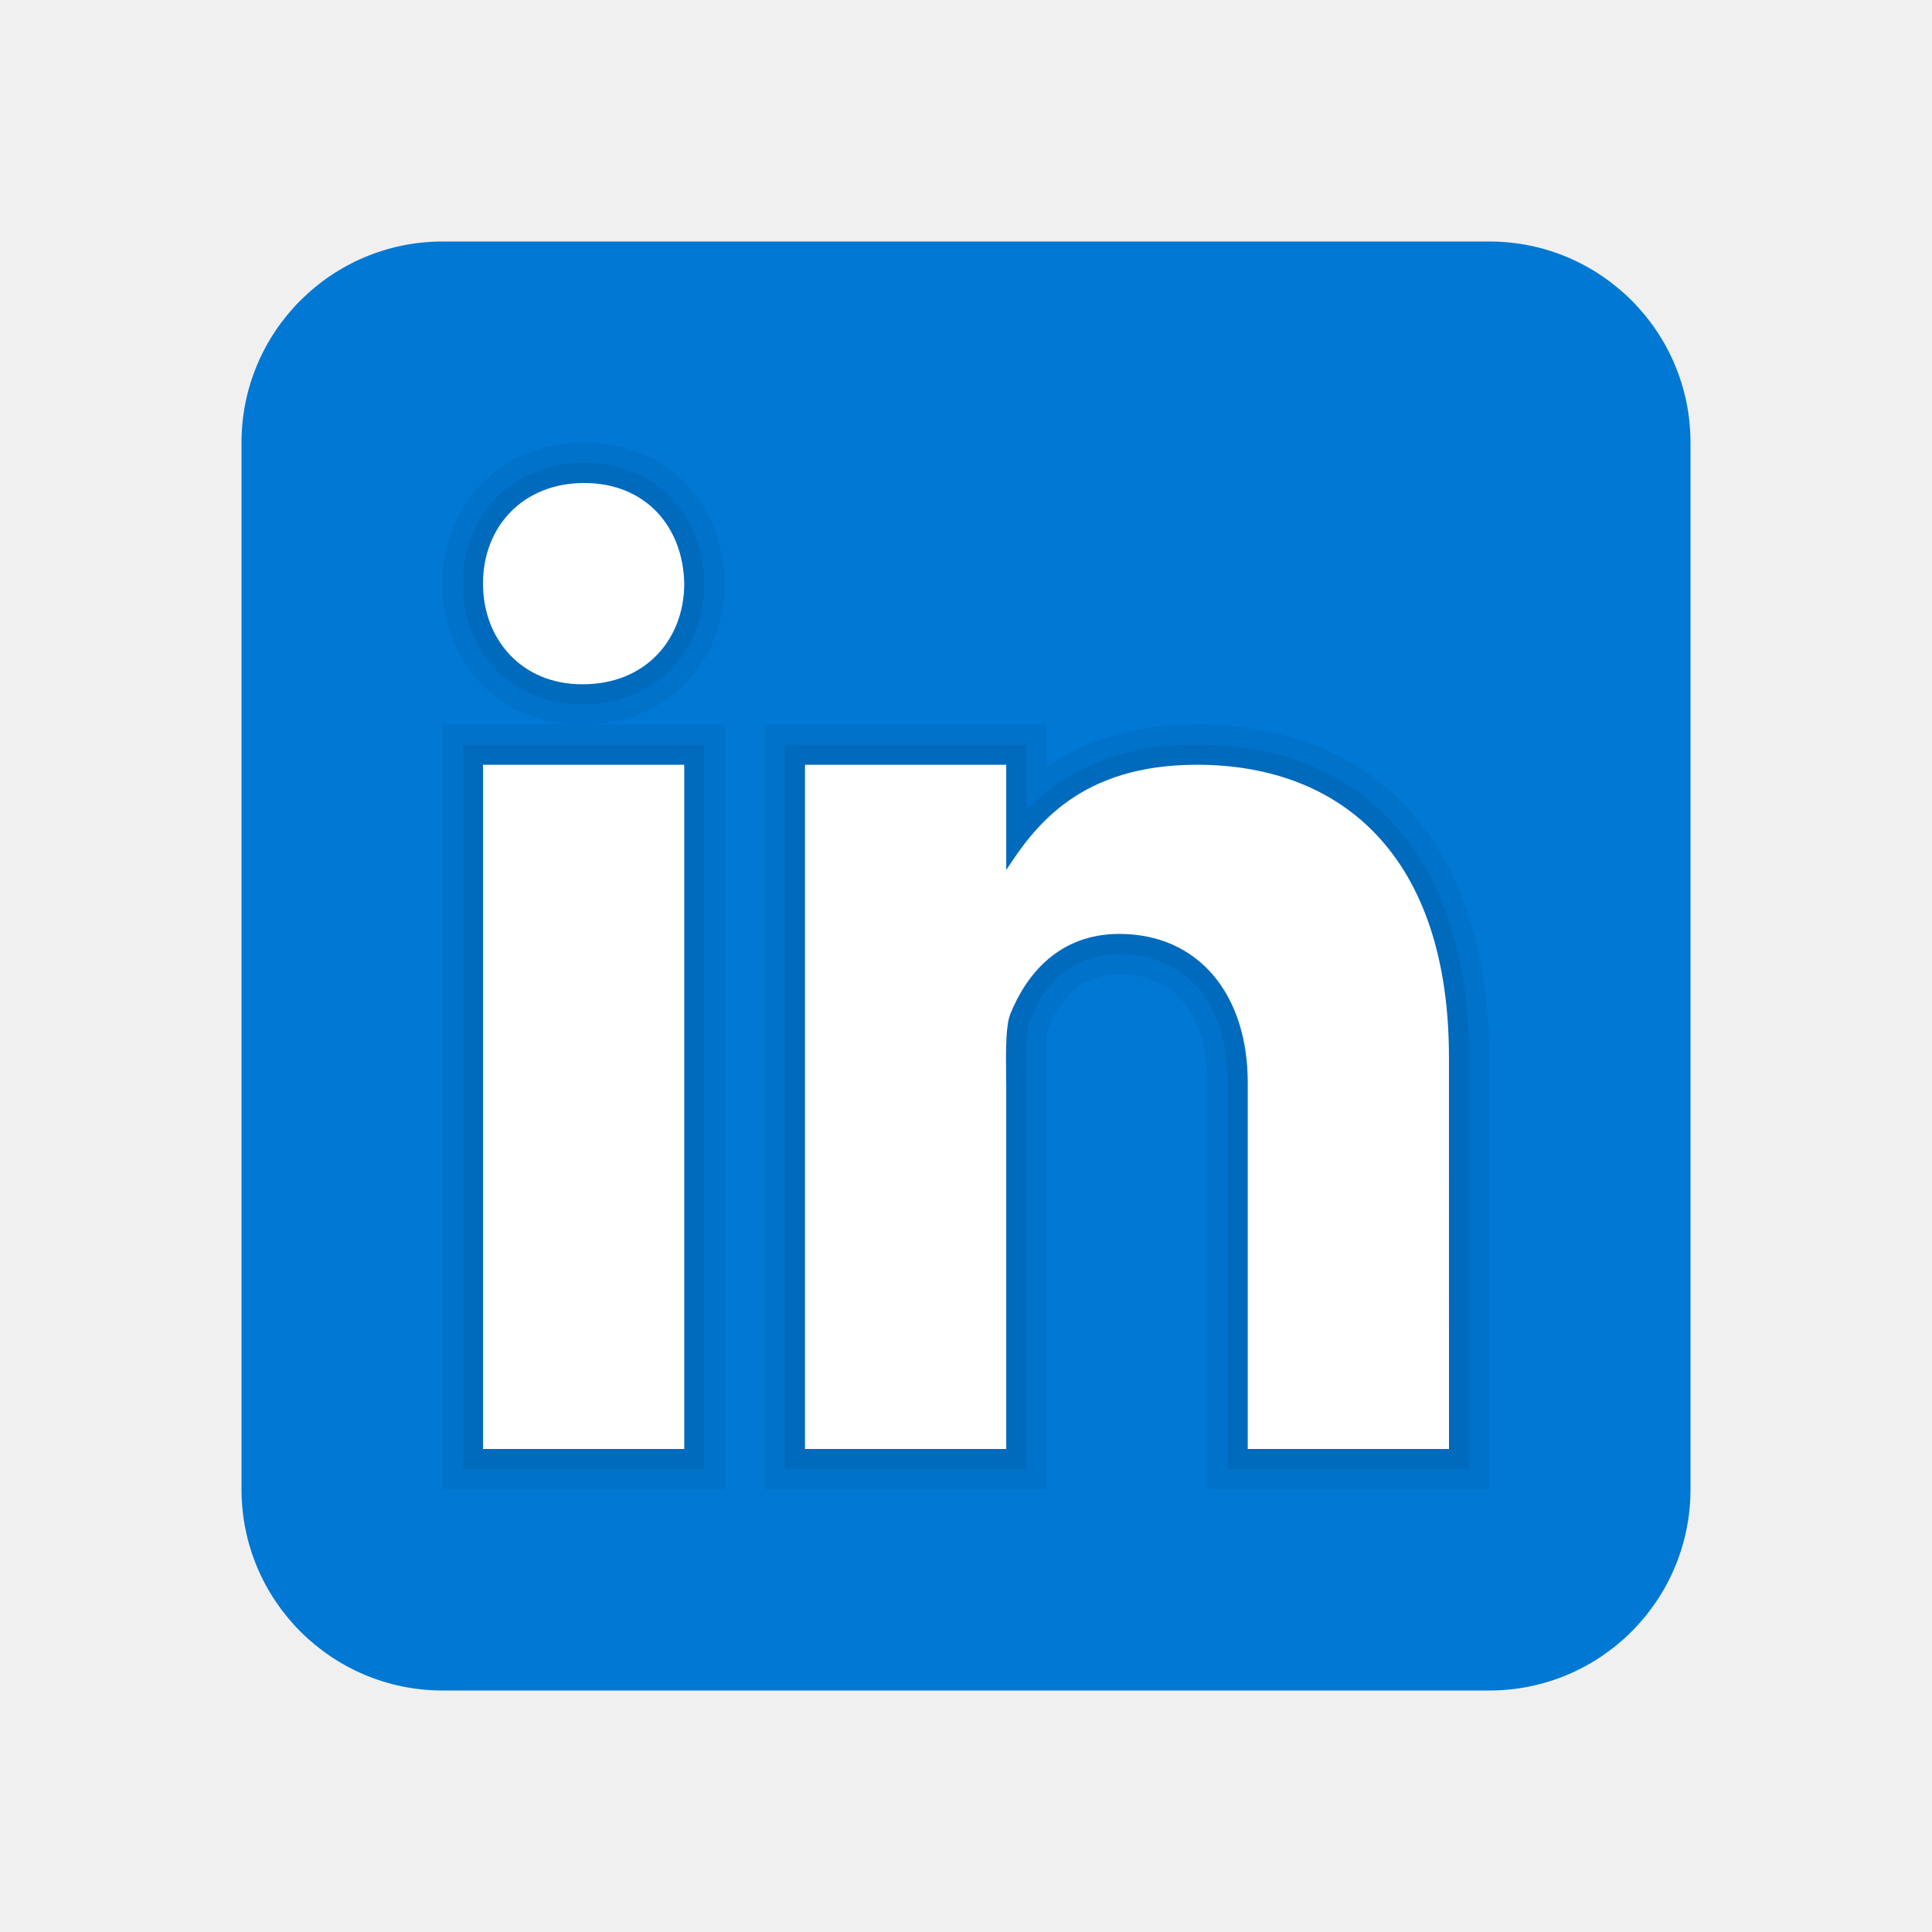
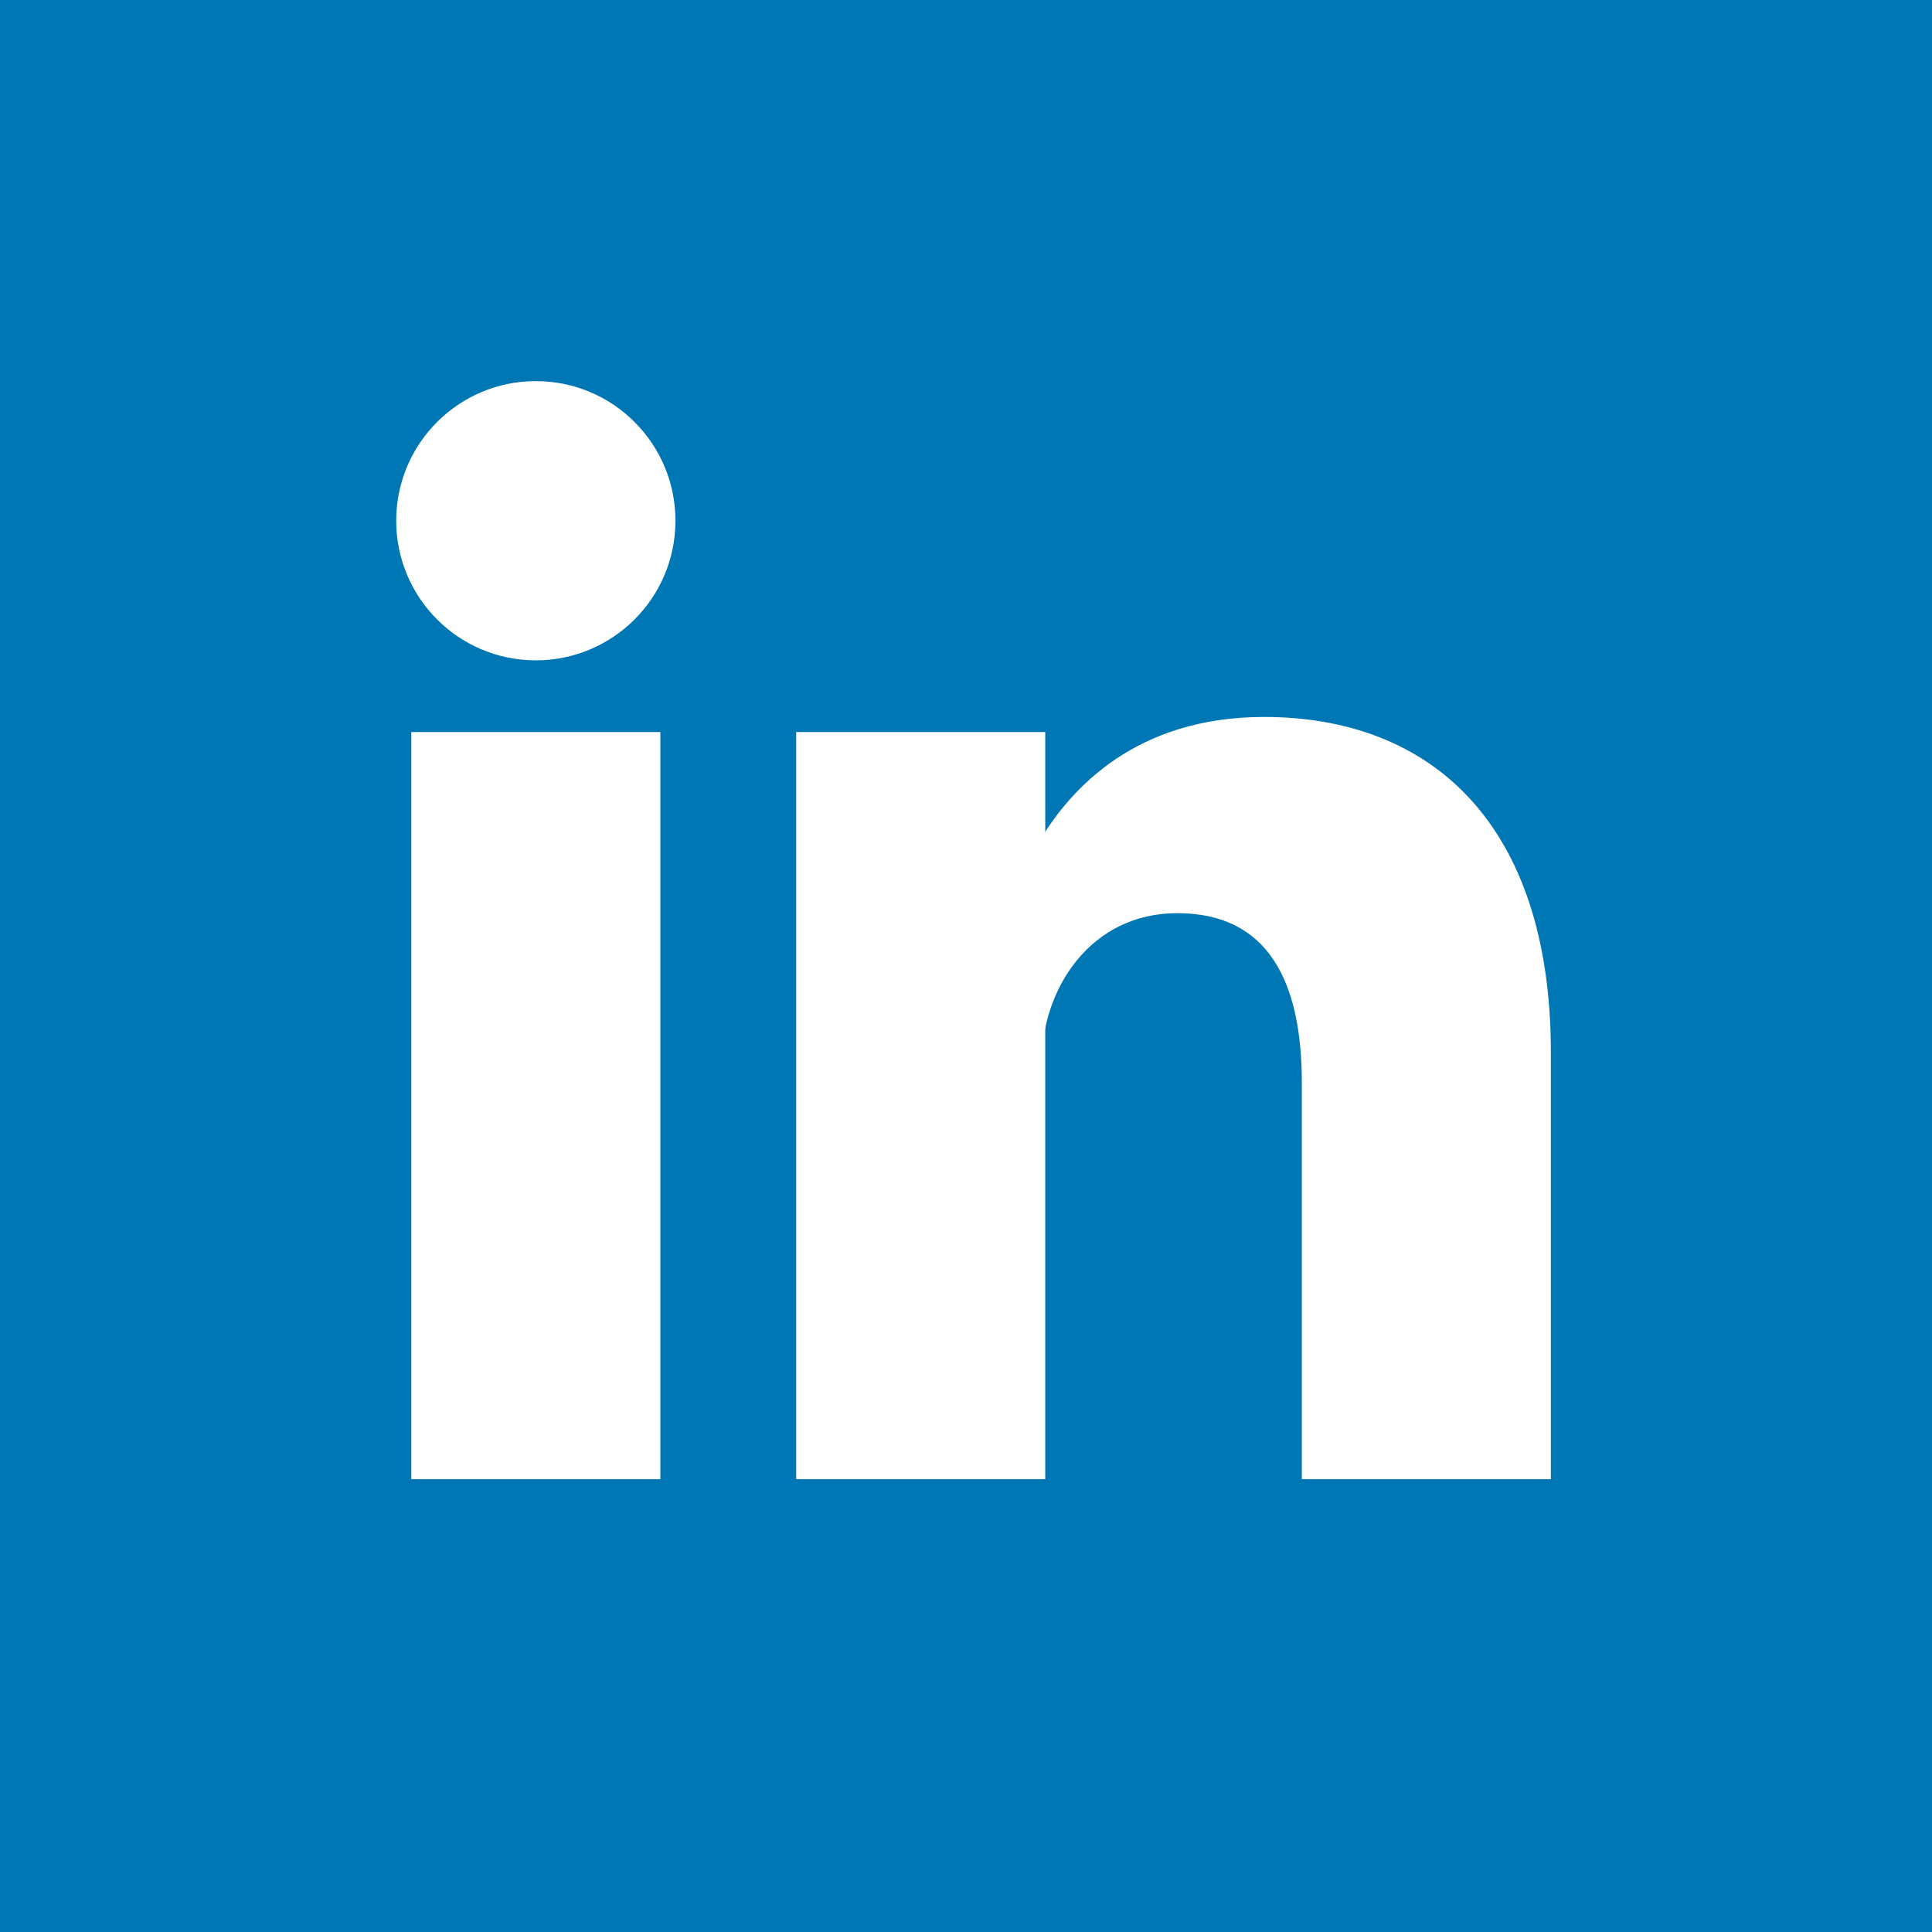
- <svg xmlns="http://www.w3.org/2000/svg" viewBox="0 0 48 48" width="48px" height="48px">
-   <path fill="#0078d4" d="M42,37c0,2.762-2.238,5-5,5H11c-2.761,0-5-2.238-5-5V11c0-2.762,2.239-5,5-5h26c2.762,0,5,2.238,5,5 V37z" />
-   <path d="M30,37V26.901c0-1.689-0.819-2.698-2.192-2.698c-0.815,0-1.414,0.459-1.779,1.364 c-0.017,0.064-0.041,0.325-0.031,1.114L26,37h-7V18h7v1.061C27.022,18.356,28.275,18,29.738,18c4.547,0,7.261,3.093,7.261,8.274 L37,37H30z M11,37V18h3.457C12.454,18,11,16.528,11,14.499C11,12.472,12.478,11,14.514,11c2.012,0,3.445,1.431,3.486,3.479 C18,16.523,16.521,18,14.485,18H18v19H11z" opacity=".05" />
-   <path d="M30.5,36.5v-9.599c0-1.973-1.031-3.198-2.692-3.198c-1.295,0-1.935,0.912-2.243,1.677 c-0.082,0.199-0.071,0.989-0.067,1.326L25.5,36.5h-6v-18h6v1.638c0.795-0.823,2.075-1.638,4.238-1.638 c4.233,0,6.761,2.906,6.761,7.774L36.5,36.5H30.5z M11.5,36.5v-18h6v18H11.5z M14.457,17.5c-1.713,0-2.957-1.262-2.957-3.001 c0-1.738,1.268-2.999,3.014-2.999c1.724,0,2.951,1.229,2.986,2.989c0,1.749-1.268,3.011-3.015,3.011H14.457z" opacity=".07" />
-   <path fill="#fff" d="M12,19h5v17h-5V19z M14.485,17h-0.028C12.965,17,12,15.888,12,14.499C12,13.08,12.995,12,14.514,12 c1.521,0,2.458,1.08,2.486,2.499C17,15.887,16.035,17,14.485,17z M36,36h-5v-9.099c0-2.198-1.225-3.698-3.192-3.698 c-1.501,0-2.313,1.012-2.707,1.99C24.957,25.543,25,26.511,25,27v9h-5V19h5v2.616C25.721,20.5,26.85,19,29.738,19 c3.578,0,6.261,2.25,6.261,7.274L36,36L36,36z" />
+ <svg xmlns="http://www.w3.org/2000/svg" aria-label="LinkedIn" role="img" viewBox="0 0 512 512" fill="#fff">
+   <path d="m0 0H512V512H0" fill="#0077b5" />
+   <circle cx="142" cy="138" r="37" />
+   <path stroke="#fff" stroke-width="66" d="M244 194v198M142 194v198" />
+   <path d="M276 282c0-20 13-40 36-40 24 0 33 18 33 45v105h66V279c0-61-32-89-76-89-34 0-51 19-59 32" />
</svg>
